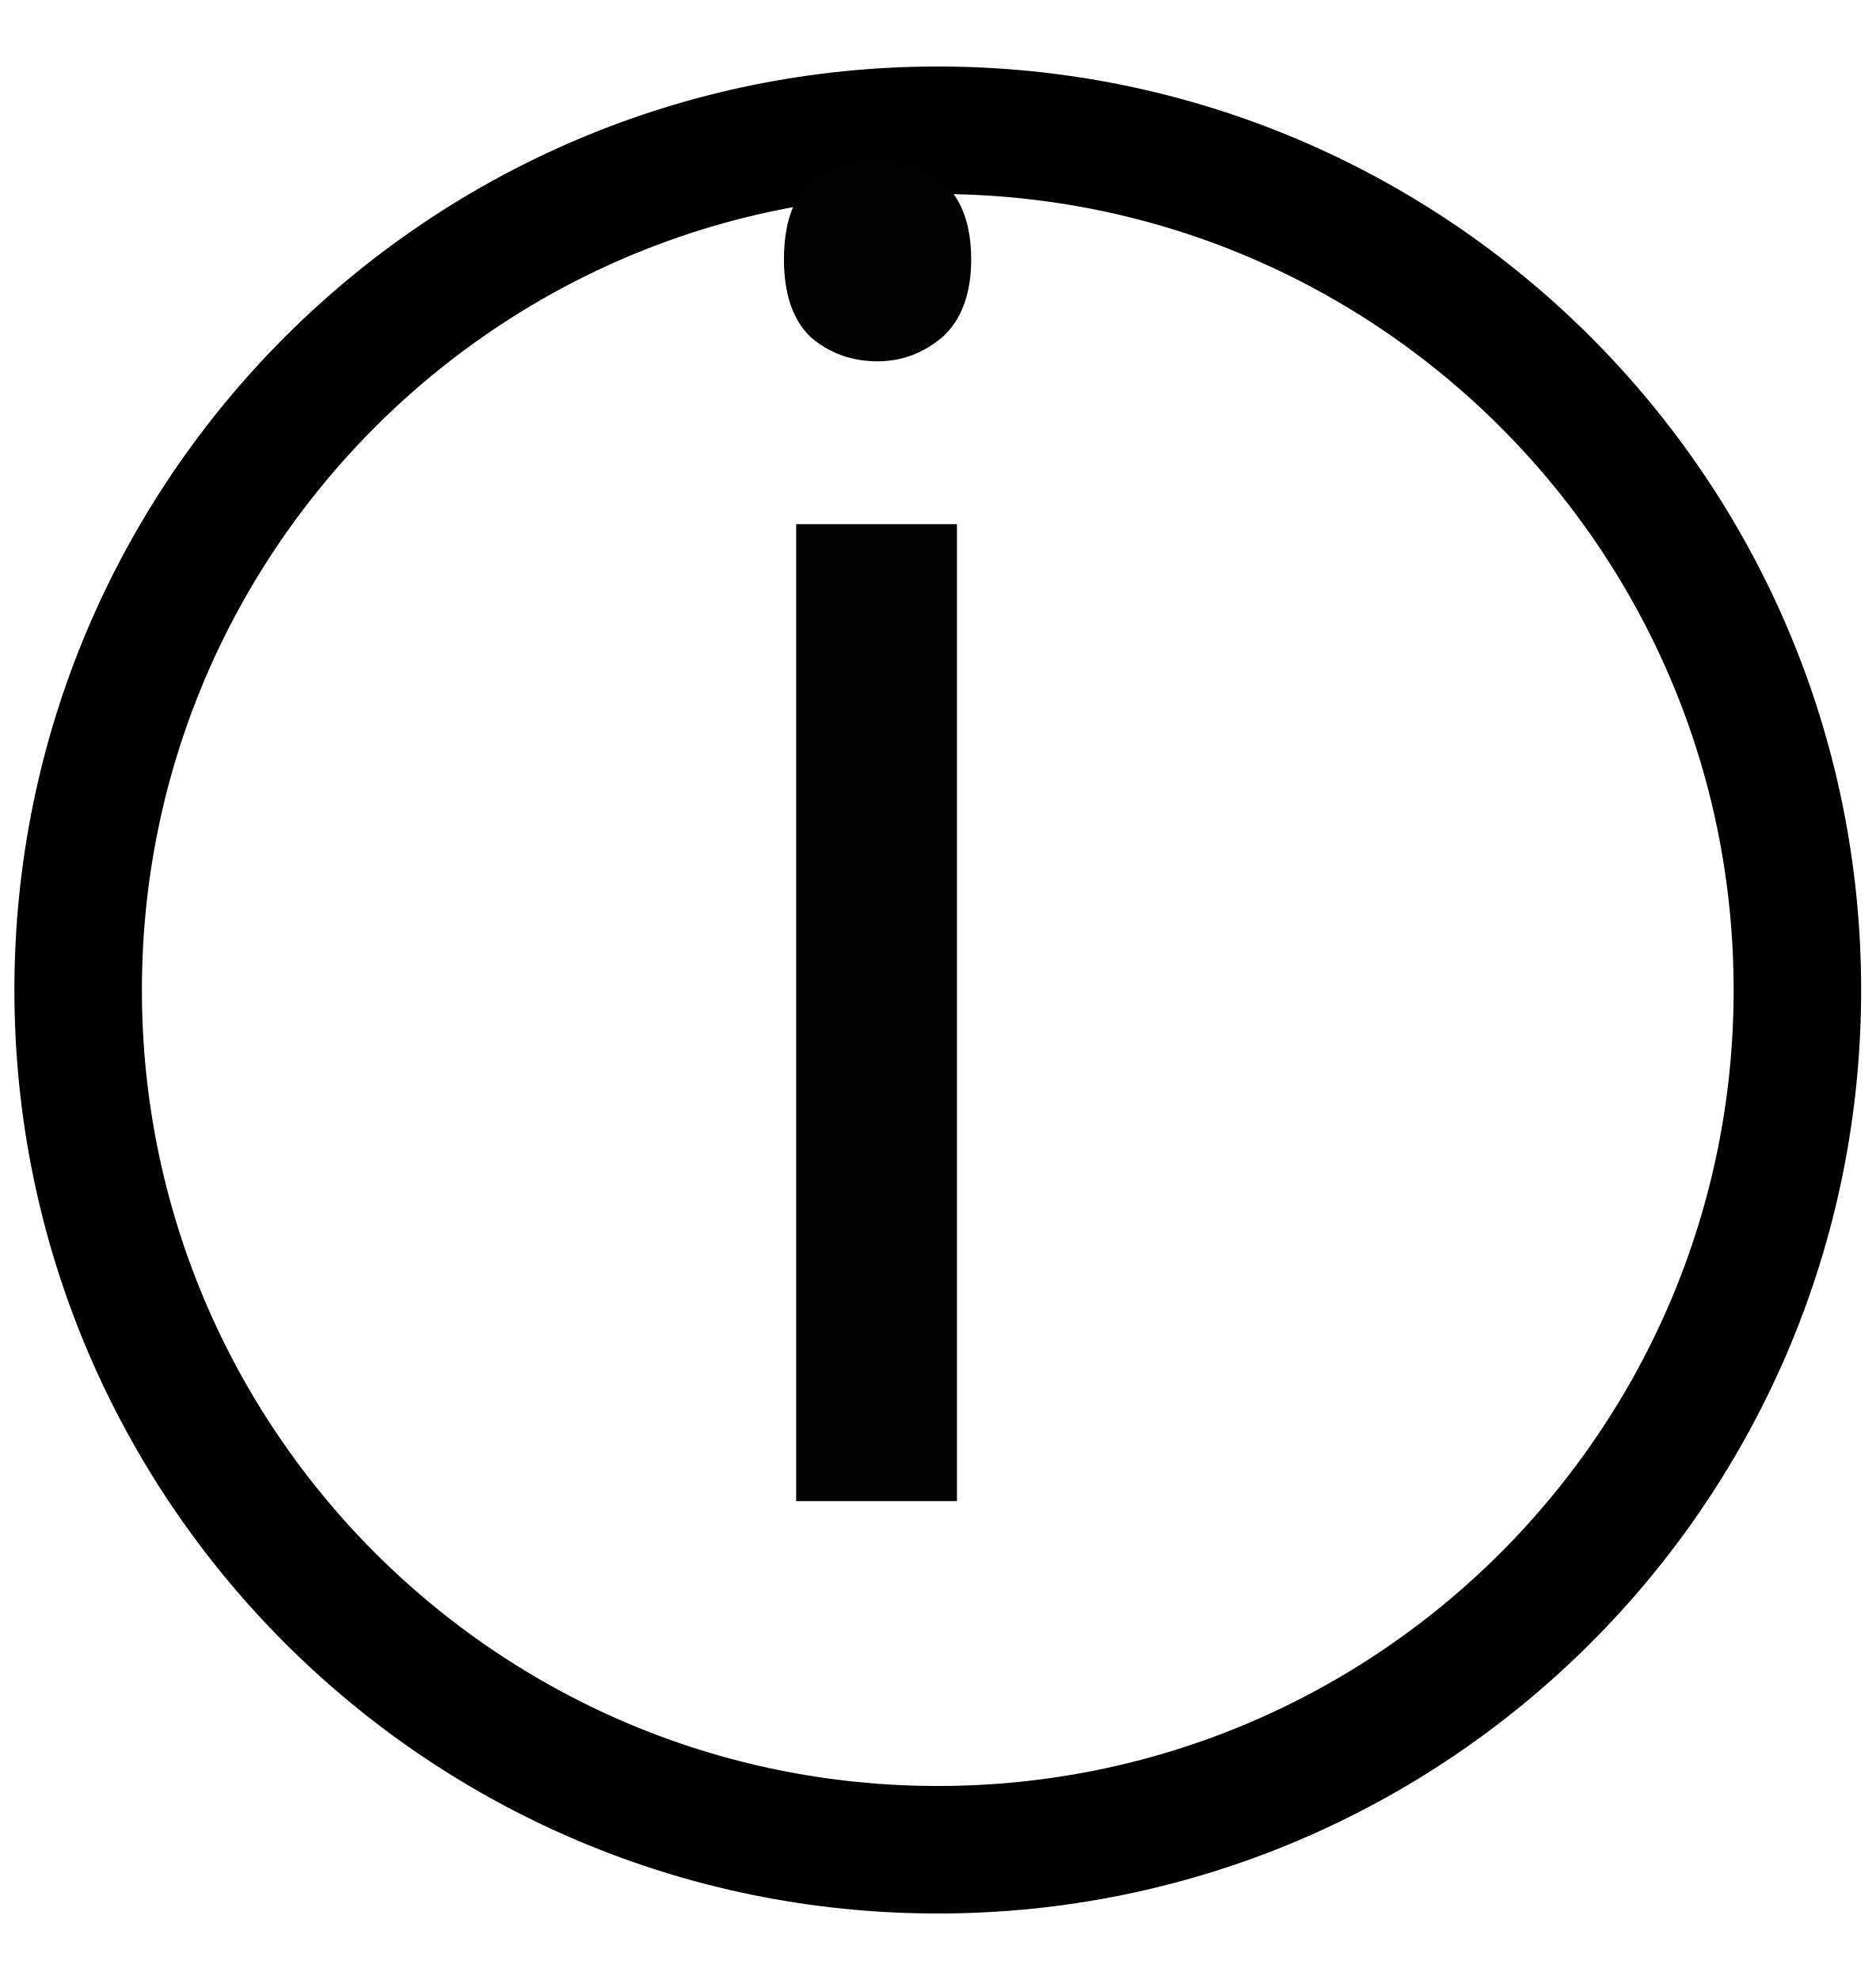
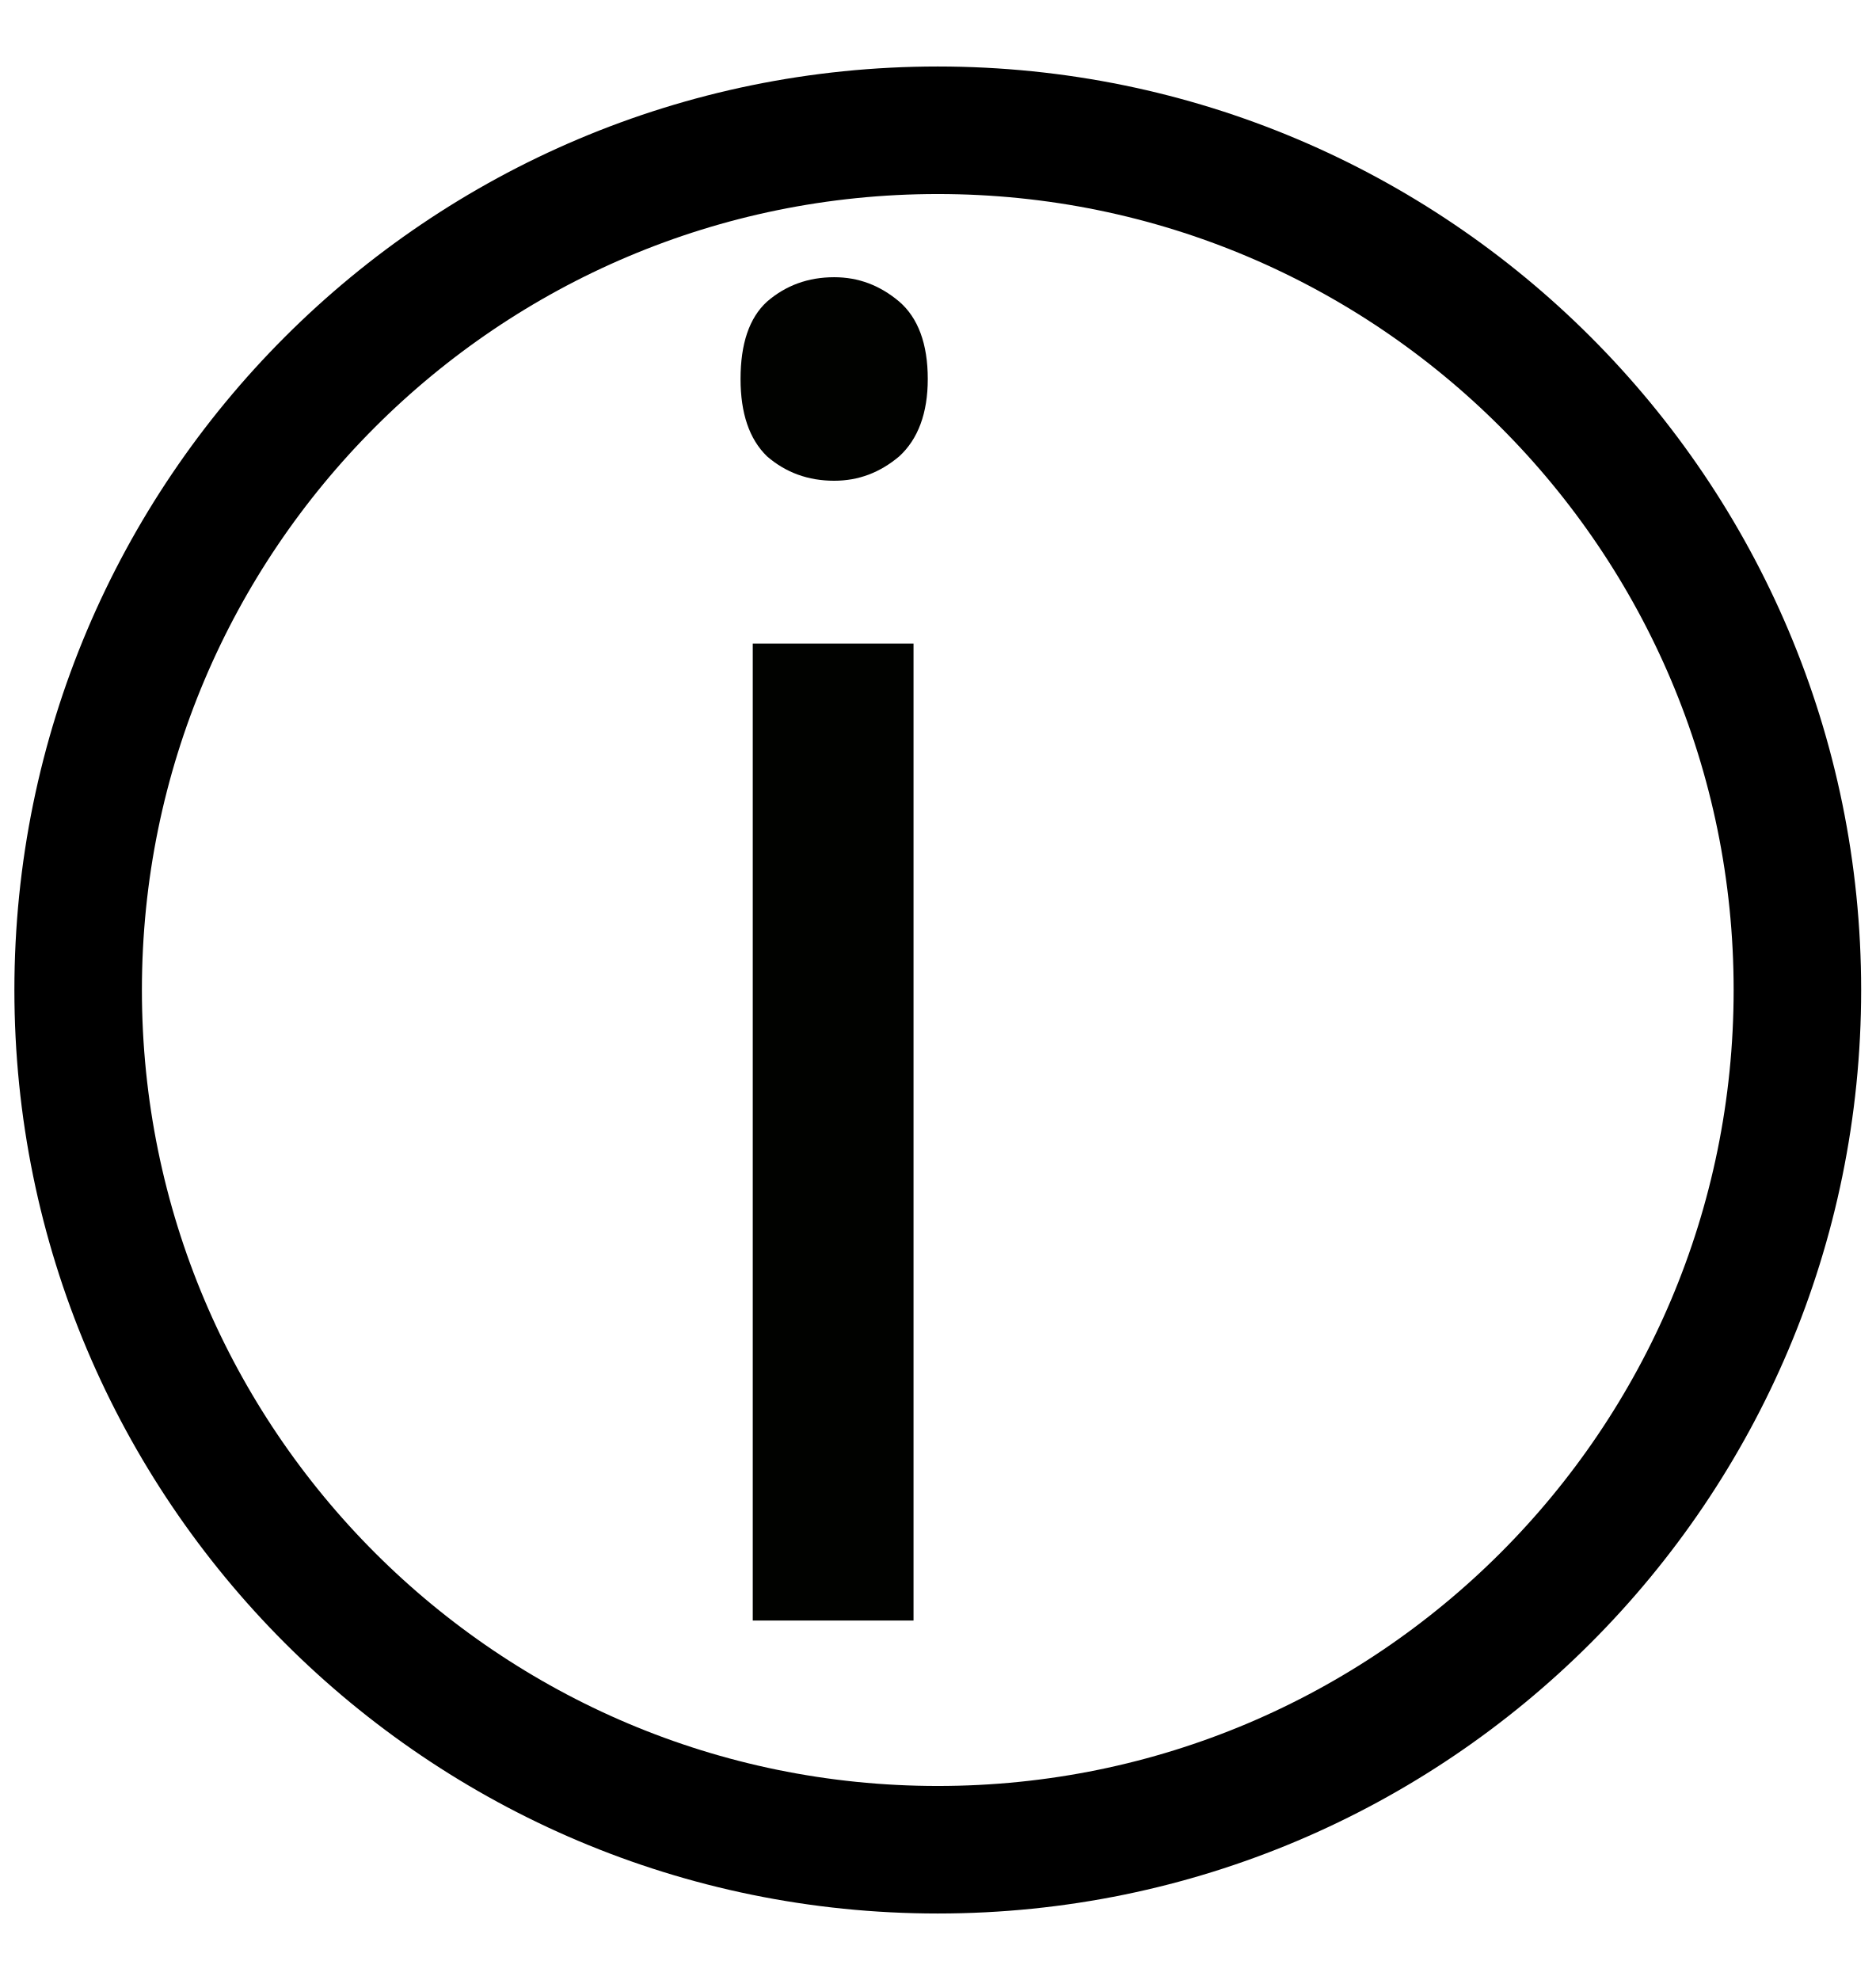
<svg xmlns="http://www.w3.org/2000/svg" version="1.1" id="Layer_1" x="0px" y="0px" viewBox="0 0 14.4 15.2" style="enable-background:new 0 0 14.4 15.2;" xml:space="preserve">
  <style type="text/css">
	.st0{fill:none;stroke:#000000;stroke-width:0.979;stroke-miterlimit:10;}
	.st1{fill:#010200;}
	.st2{font-family:'BodoniSvtyTwoITCTT-BookIta';}
	.st3{font-size:14px;}
</style>
  <circle class="st0" cx="7.2" cy="7.6" r="6.6" />
-   <text transform="matrix(1 0 0 1 4.9253 11.5237)" class="st1 st2 st3">i</text>
+   <text transform="matrix(1 0 0 1 4.592 12.4406)" class="st1 st2 st3">i</text>
</svg>
